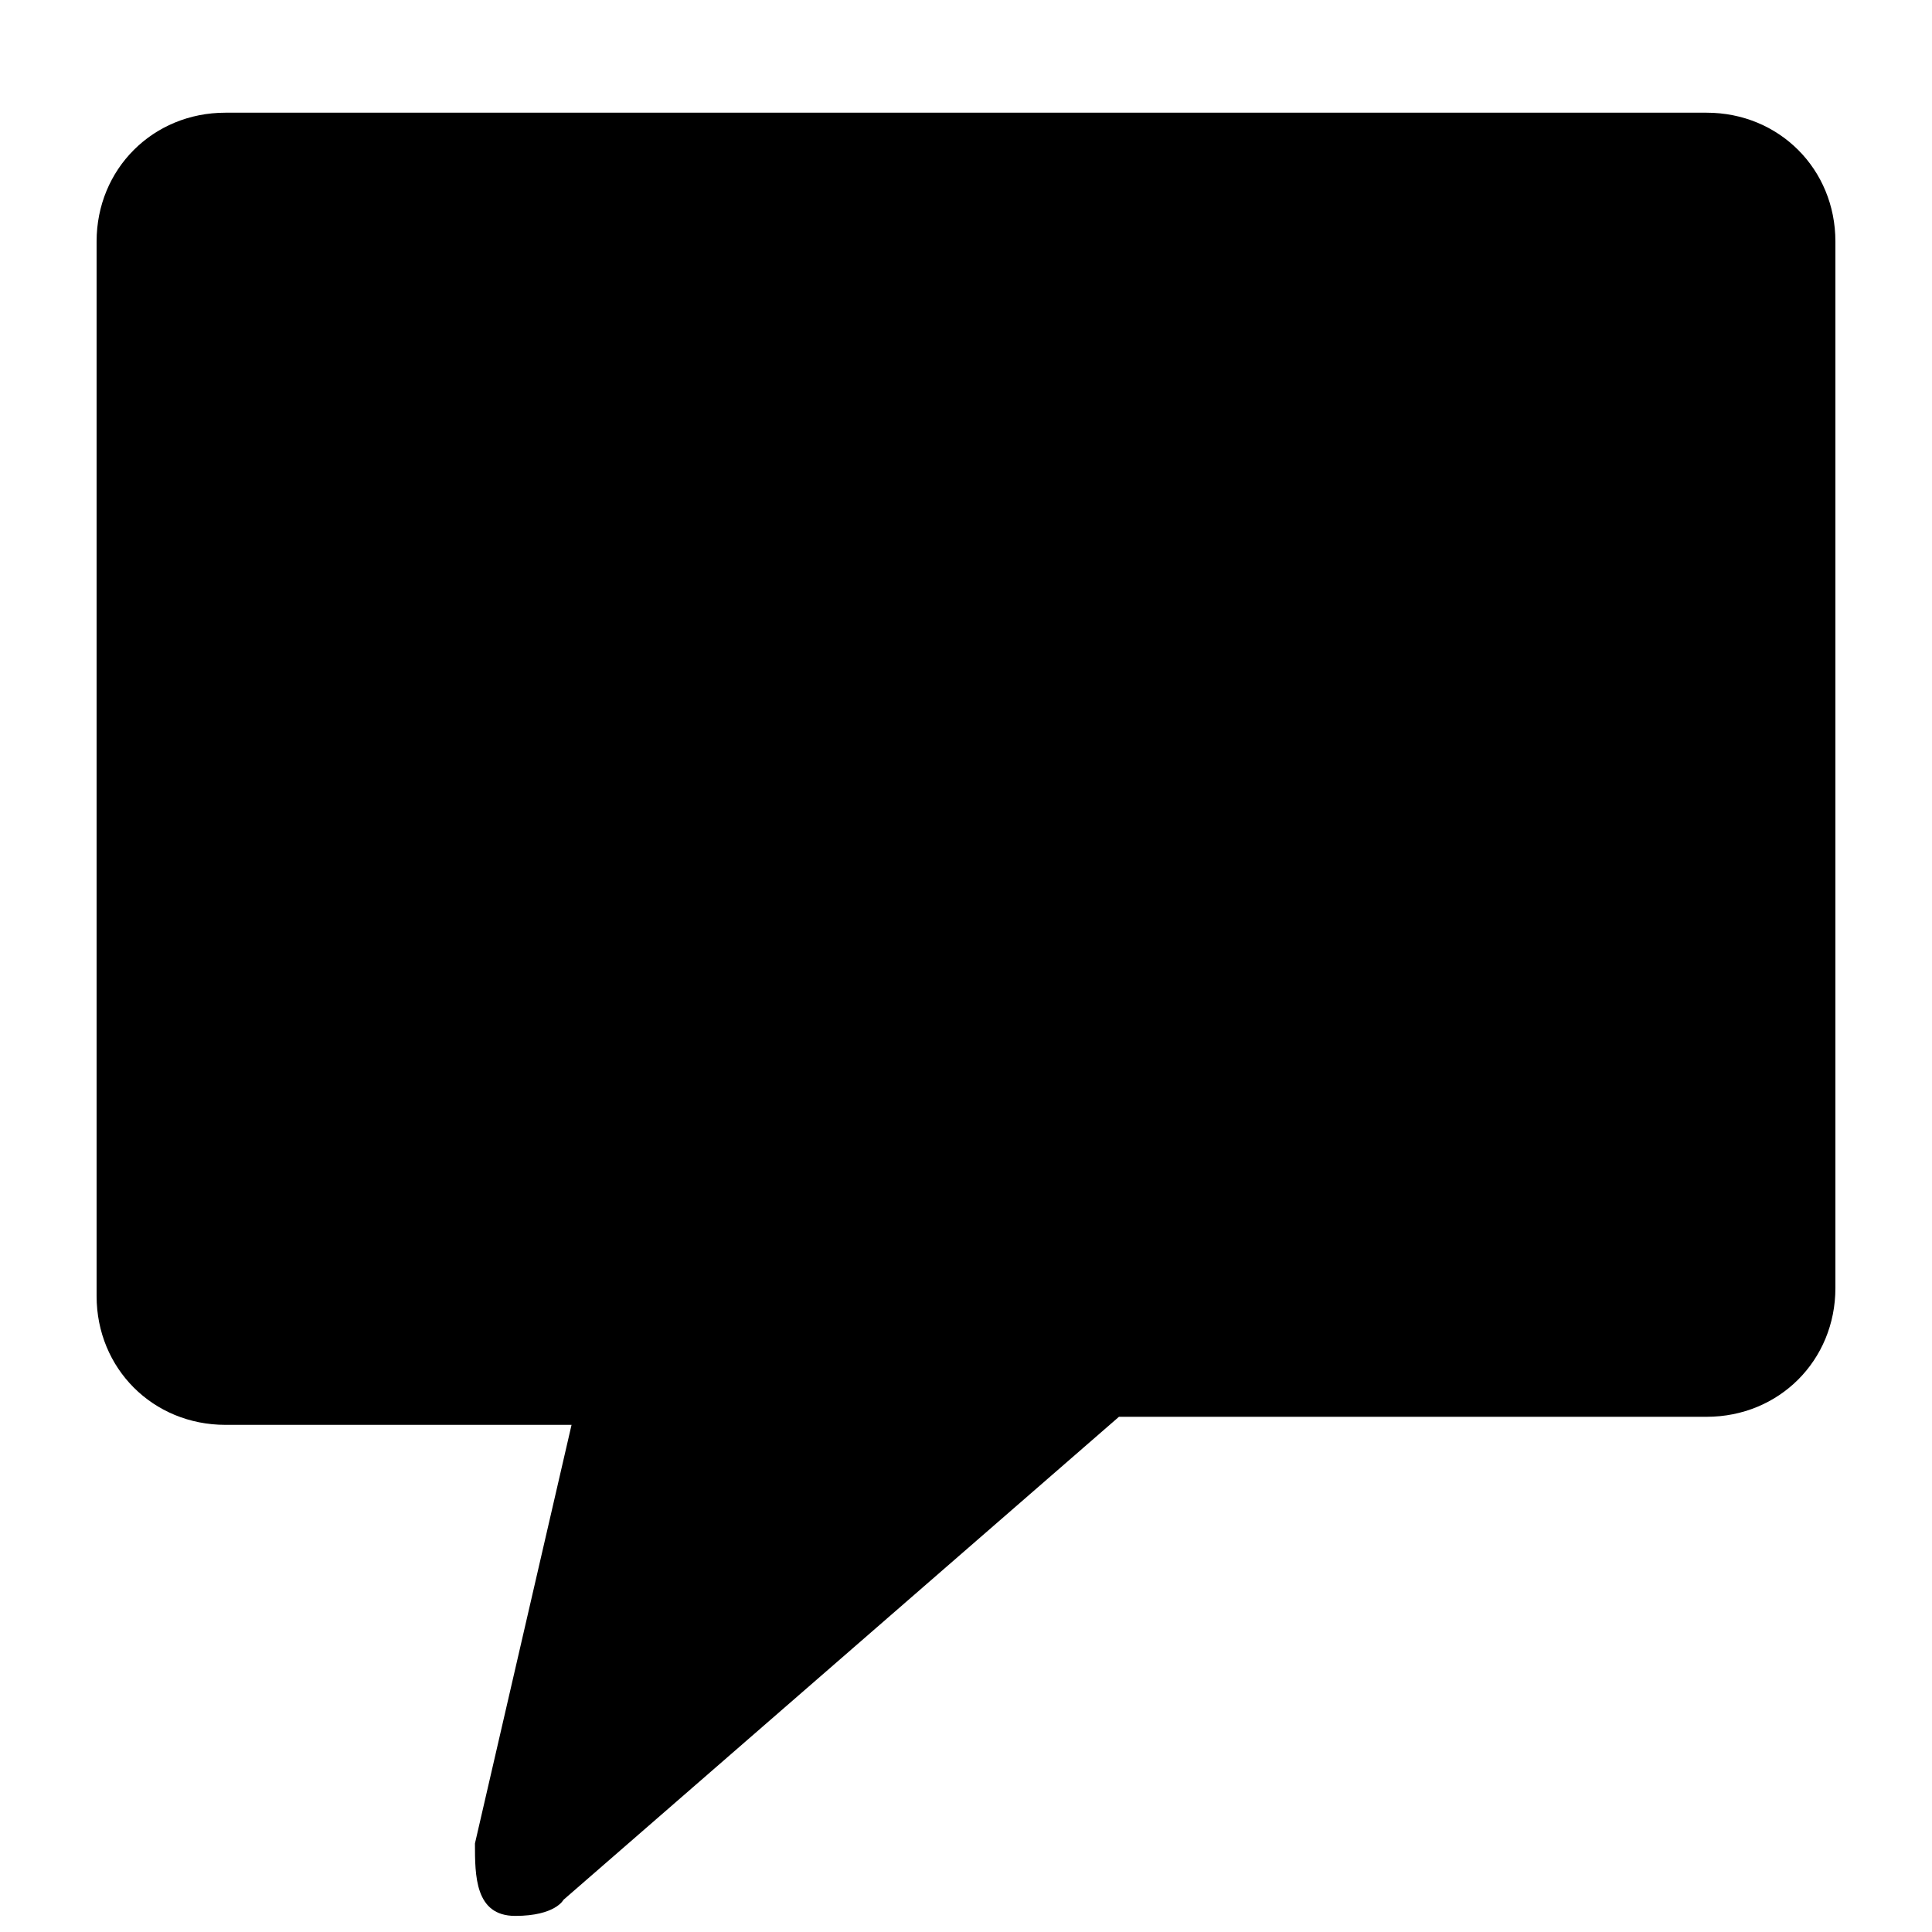
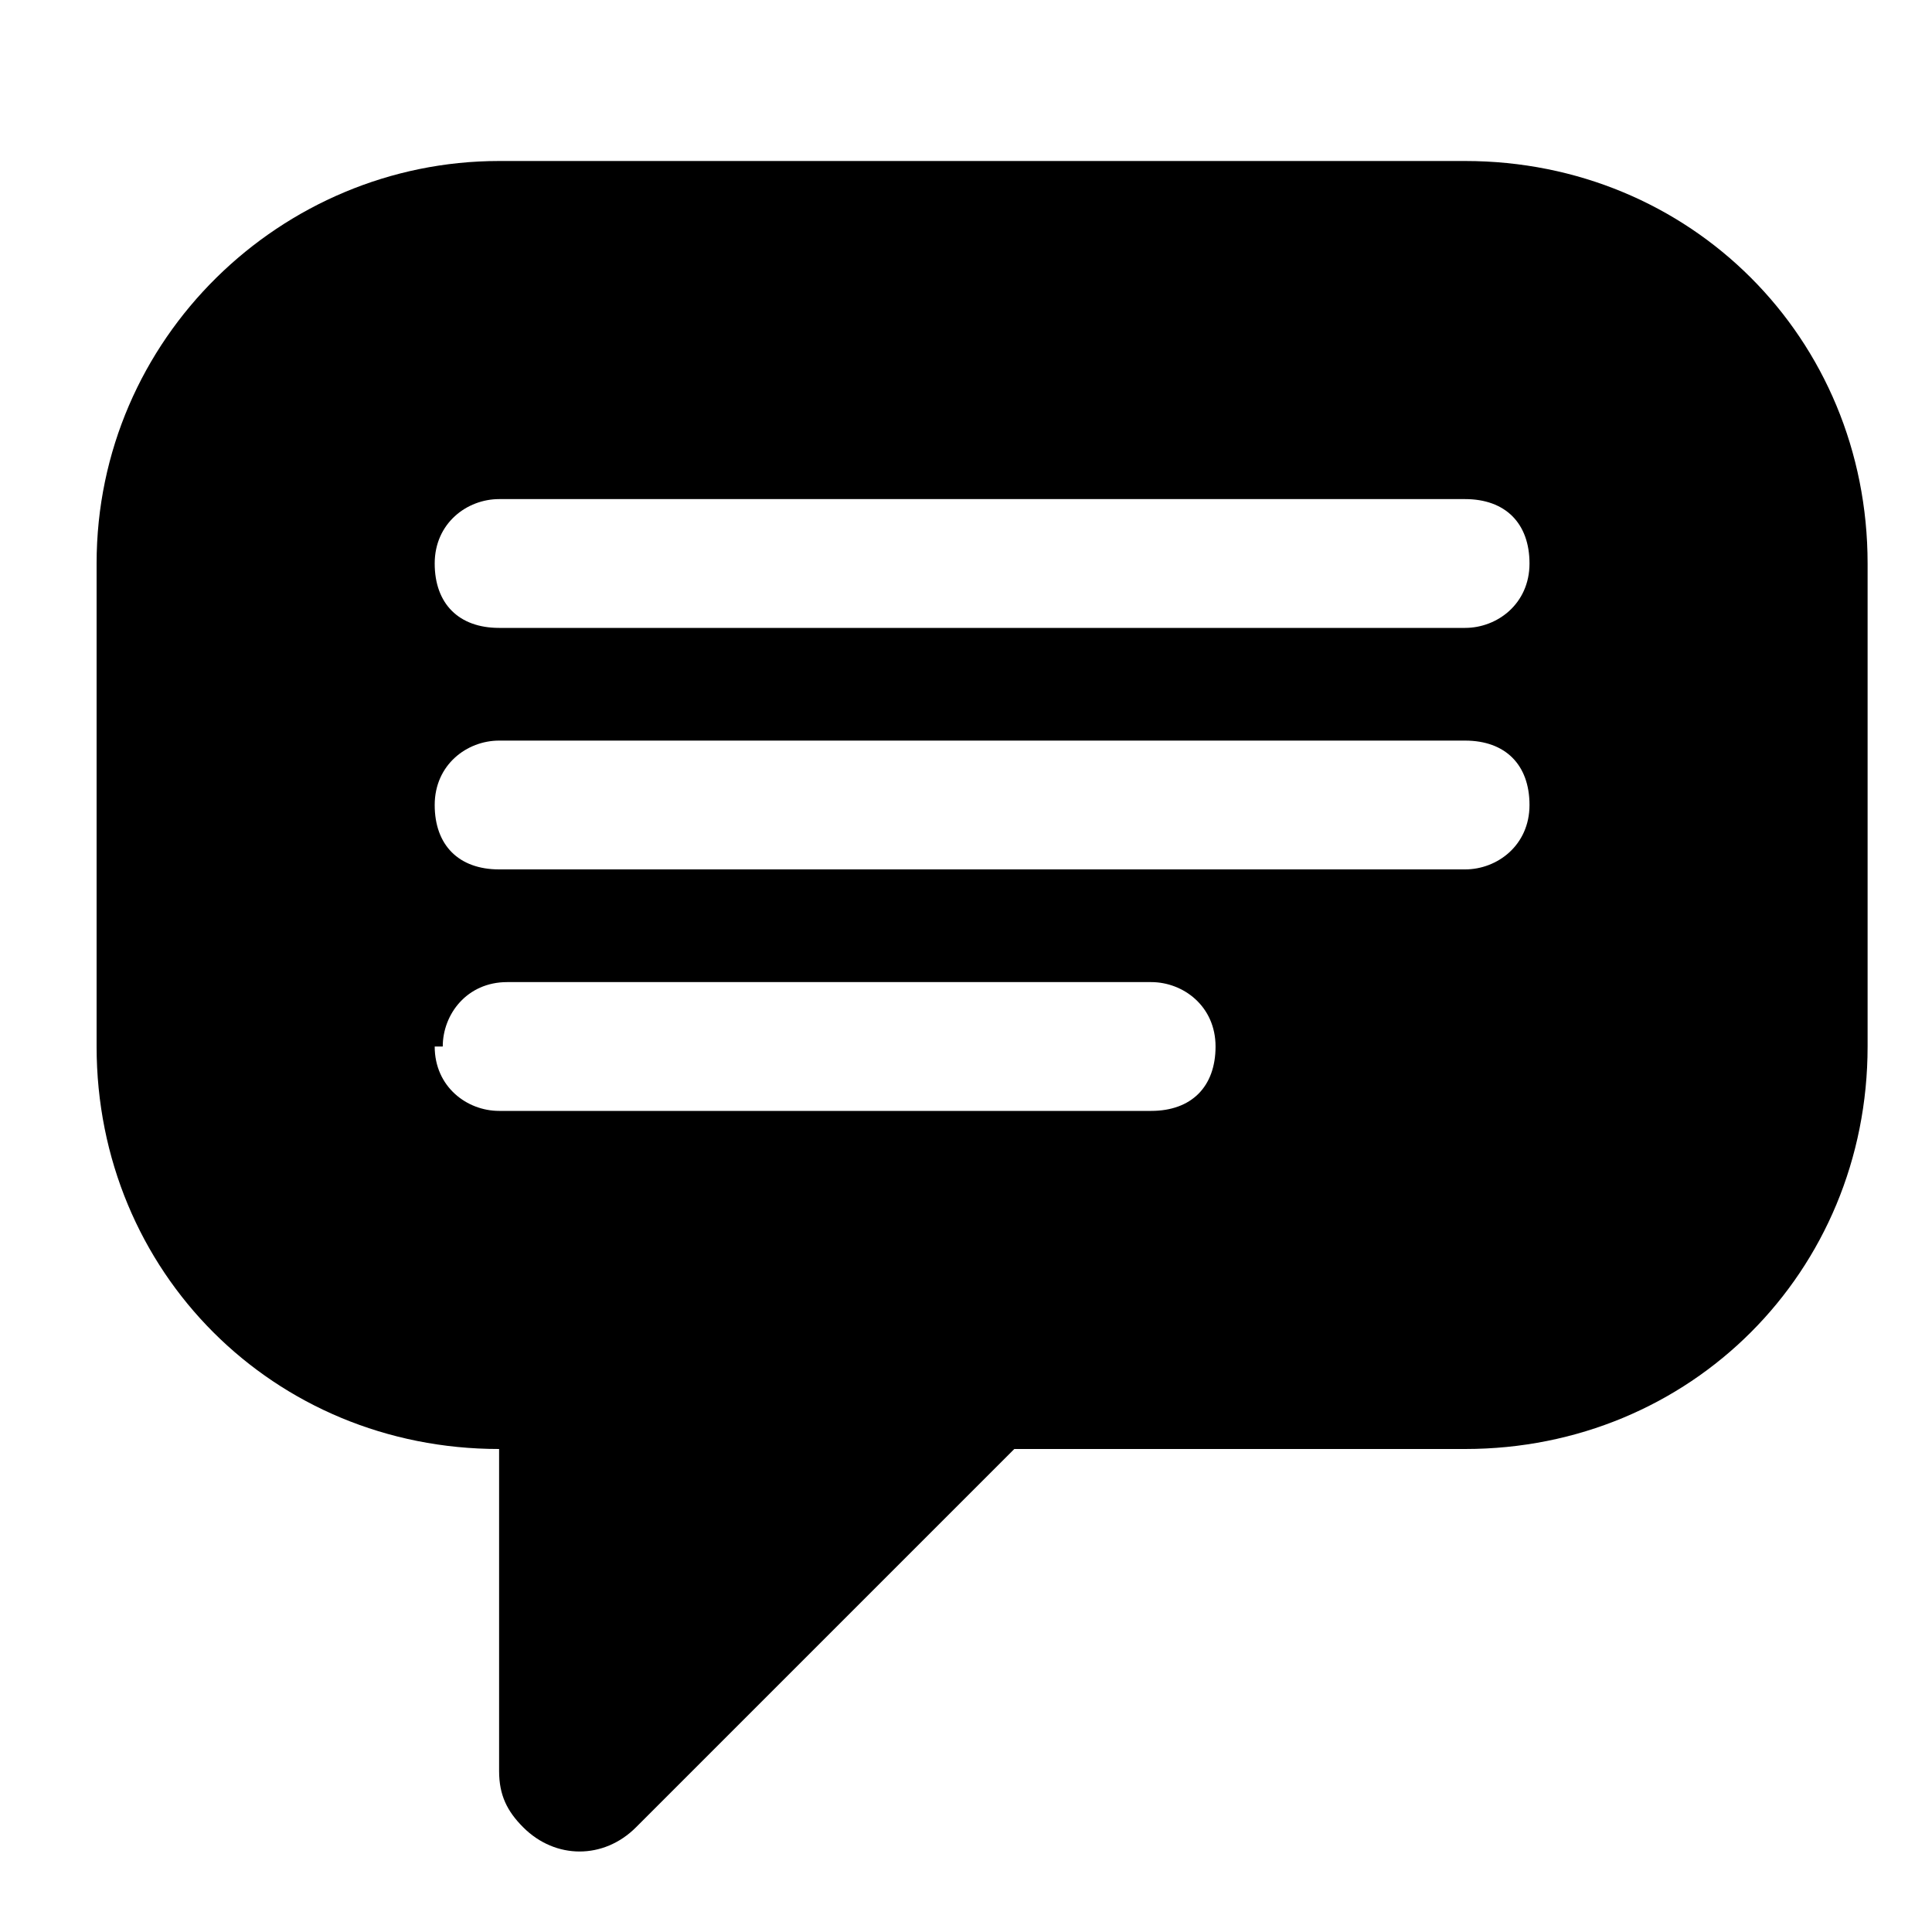
<svg xmlns="http://www.w3.org/2000/svg" viewBox="0 0 24 24">
-   <path d="m21.2 1.4h-18.4c-.9 0-1.6.7-1.6 1.6v13.1c0 .9.7 1.6 1.6 1.6h4.3l-1.2 5.2c0 .4 0 .9.5.9s.6-.2.6-.2l6.9-6h7.3c.9 0 1.6-.7 1.6-1.6v-13c0-.9-.7-1.6-1.6-1.6z" />
+   <clipPath id="a">
+     <path d="m.2.5h24v24h-24z" />
+   </clipPath>
+   <g clip-path="url(#a)">
+     <path d="m1.2 7c0-2.8 2.3-5 5-5h12c2.8 0 5 2.2 5 5v6c0 2.8-2.2 5-5 5h-5.6l-4.7 4.7c-.4.4-1 .4-1.4 0-.2-.2-.3-.4-.3-.7v-4c-2.8 0-5-2.2-5-5zm5-.8c-.4 0-.8.3-.8.8s.3.8.8.8h12c.4 0 .8-.3.8-.8s-.3-.8-.8-.8zm0 3c-.4 0-.8.3-.8.8s.3.8.8.8h12c.4 0 .8-.3.8-.8s-.3-.8-.8-.8zm-.7 3.8c0-.4.3-.8.8-.8h8c.4 0 .8.3.8.8s-.3.8-.8.8h-8.1c-.4 0-.8-.3-.8-.8z" fill-rule="evenodd" />
+   </g>
</svg>
